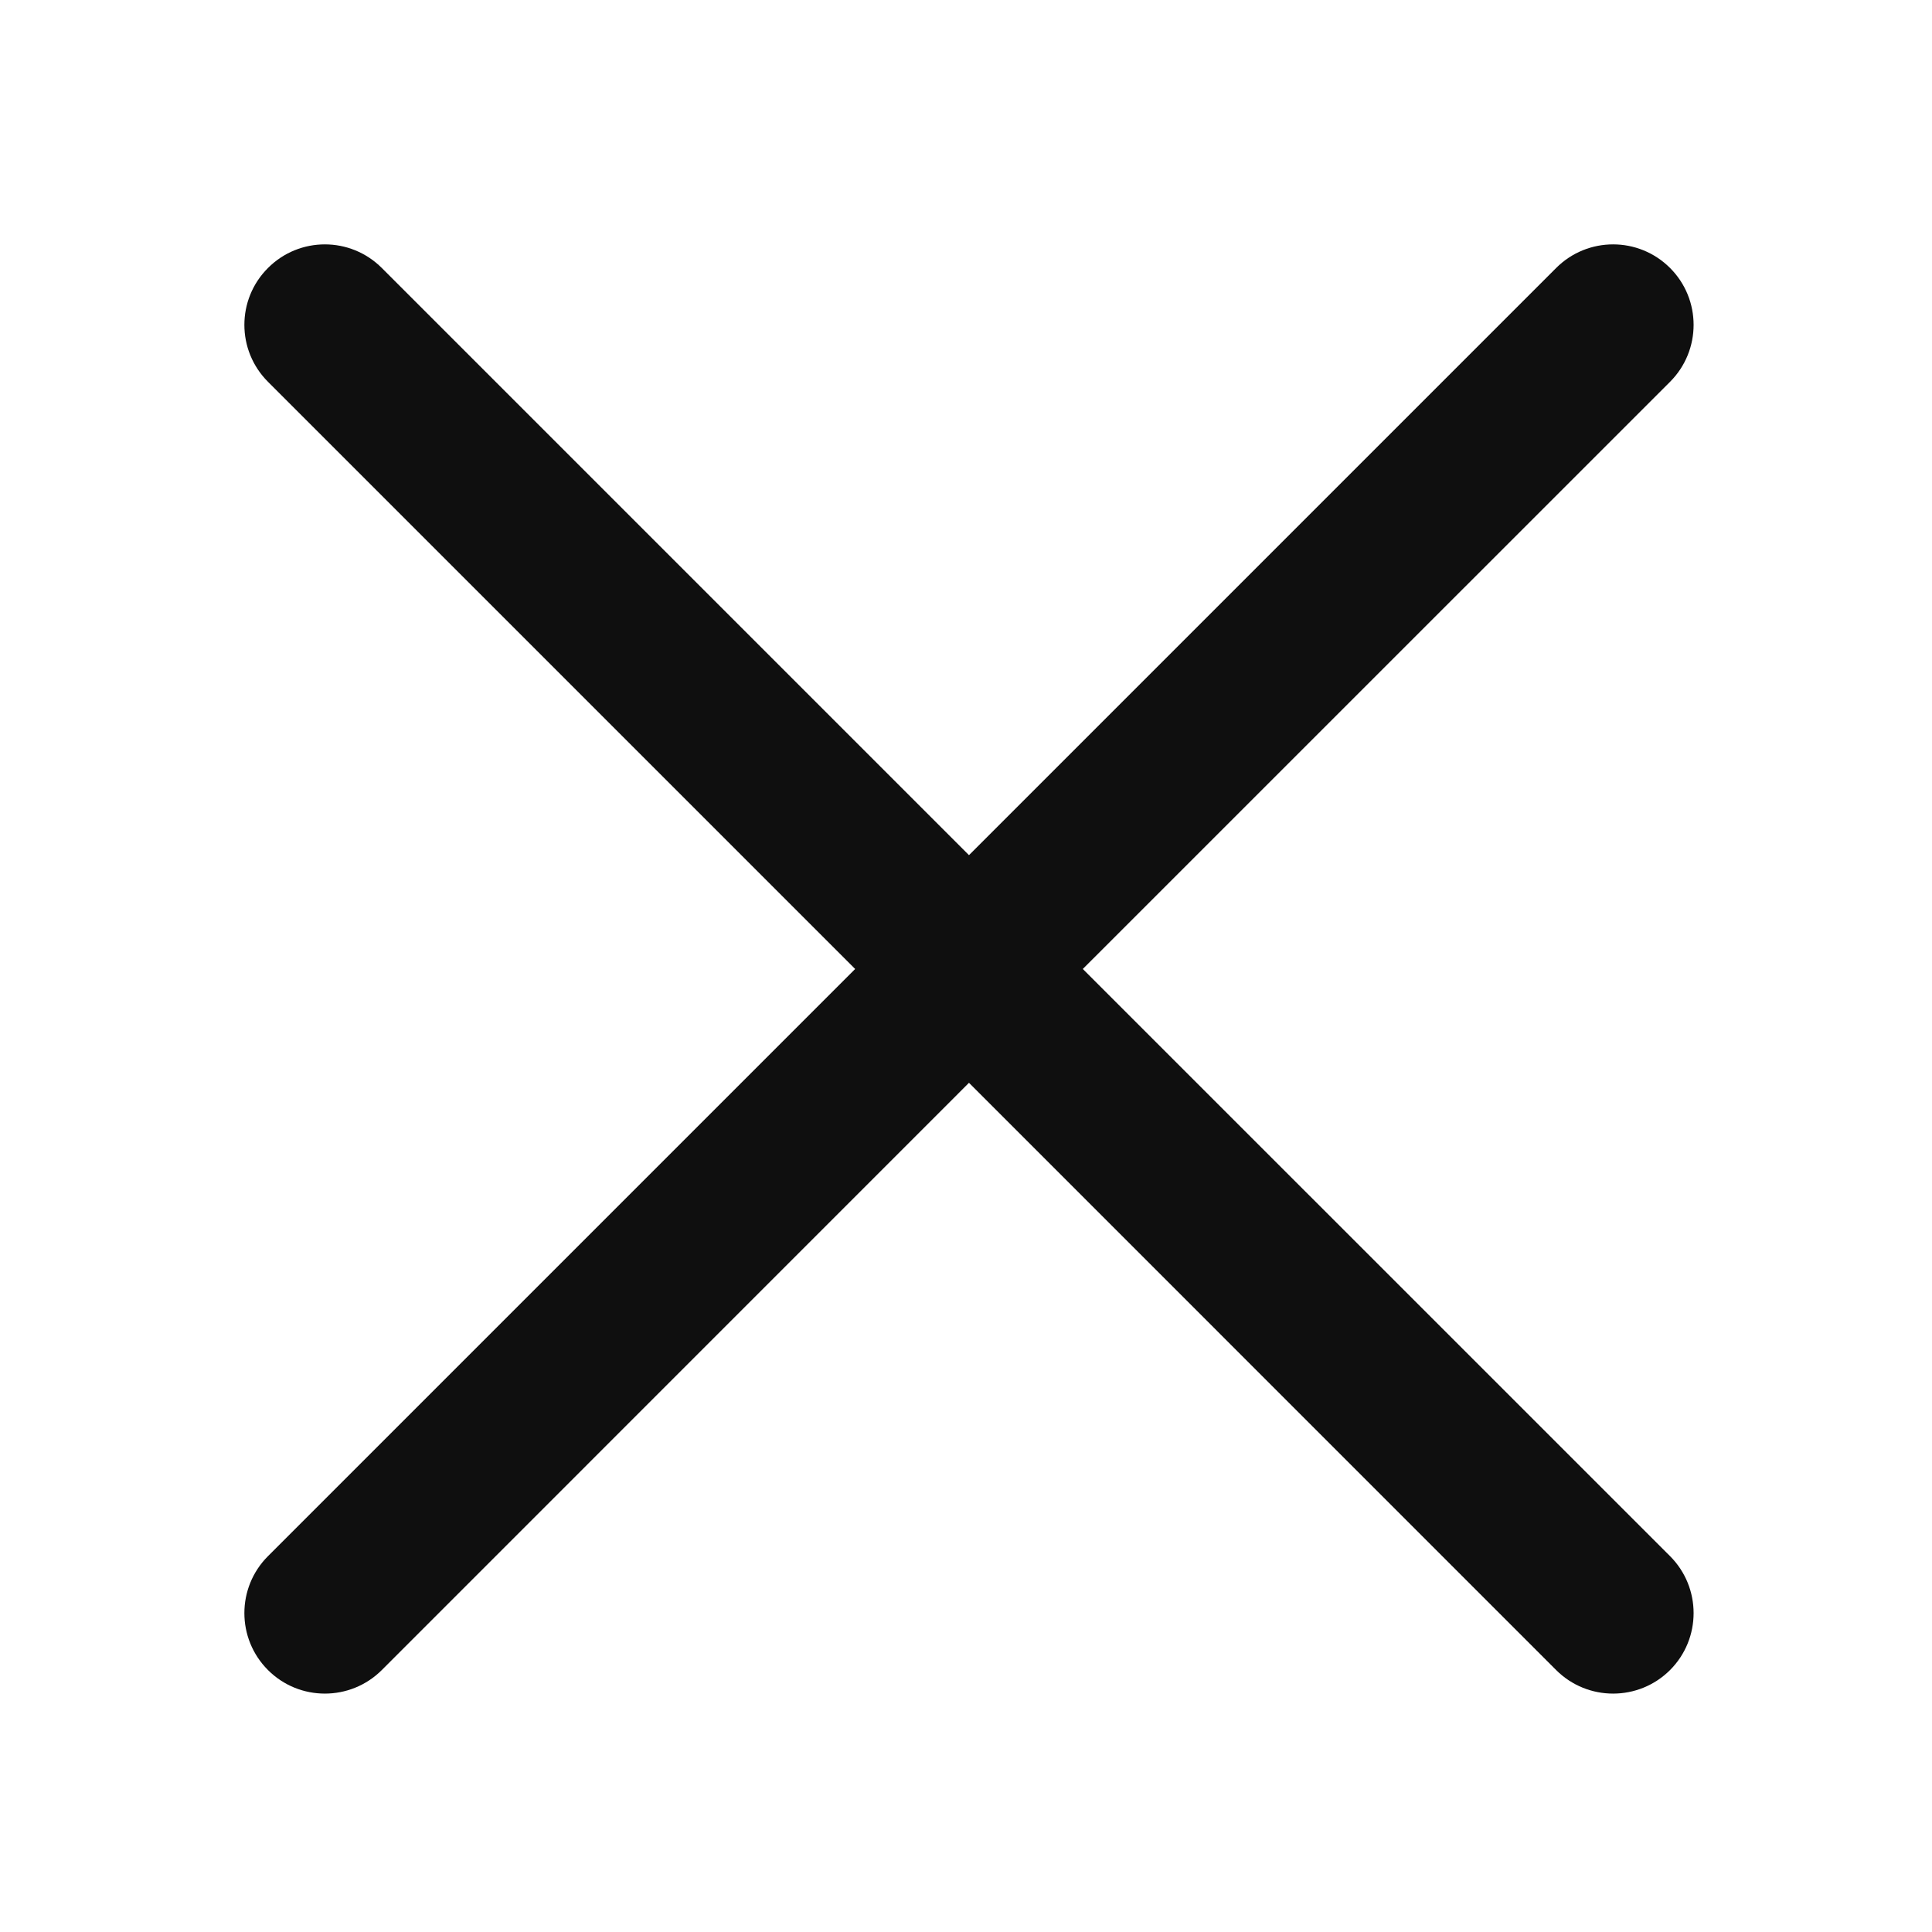
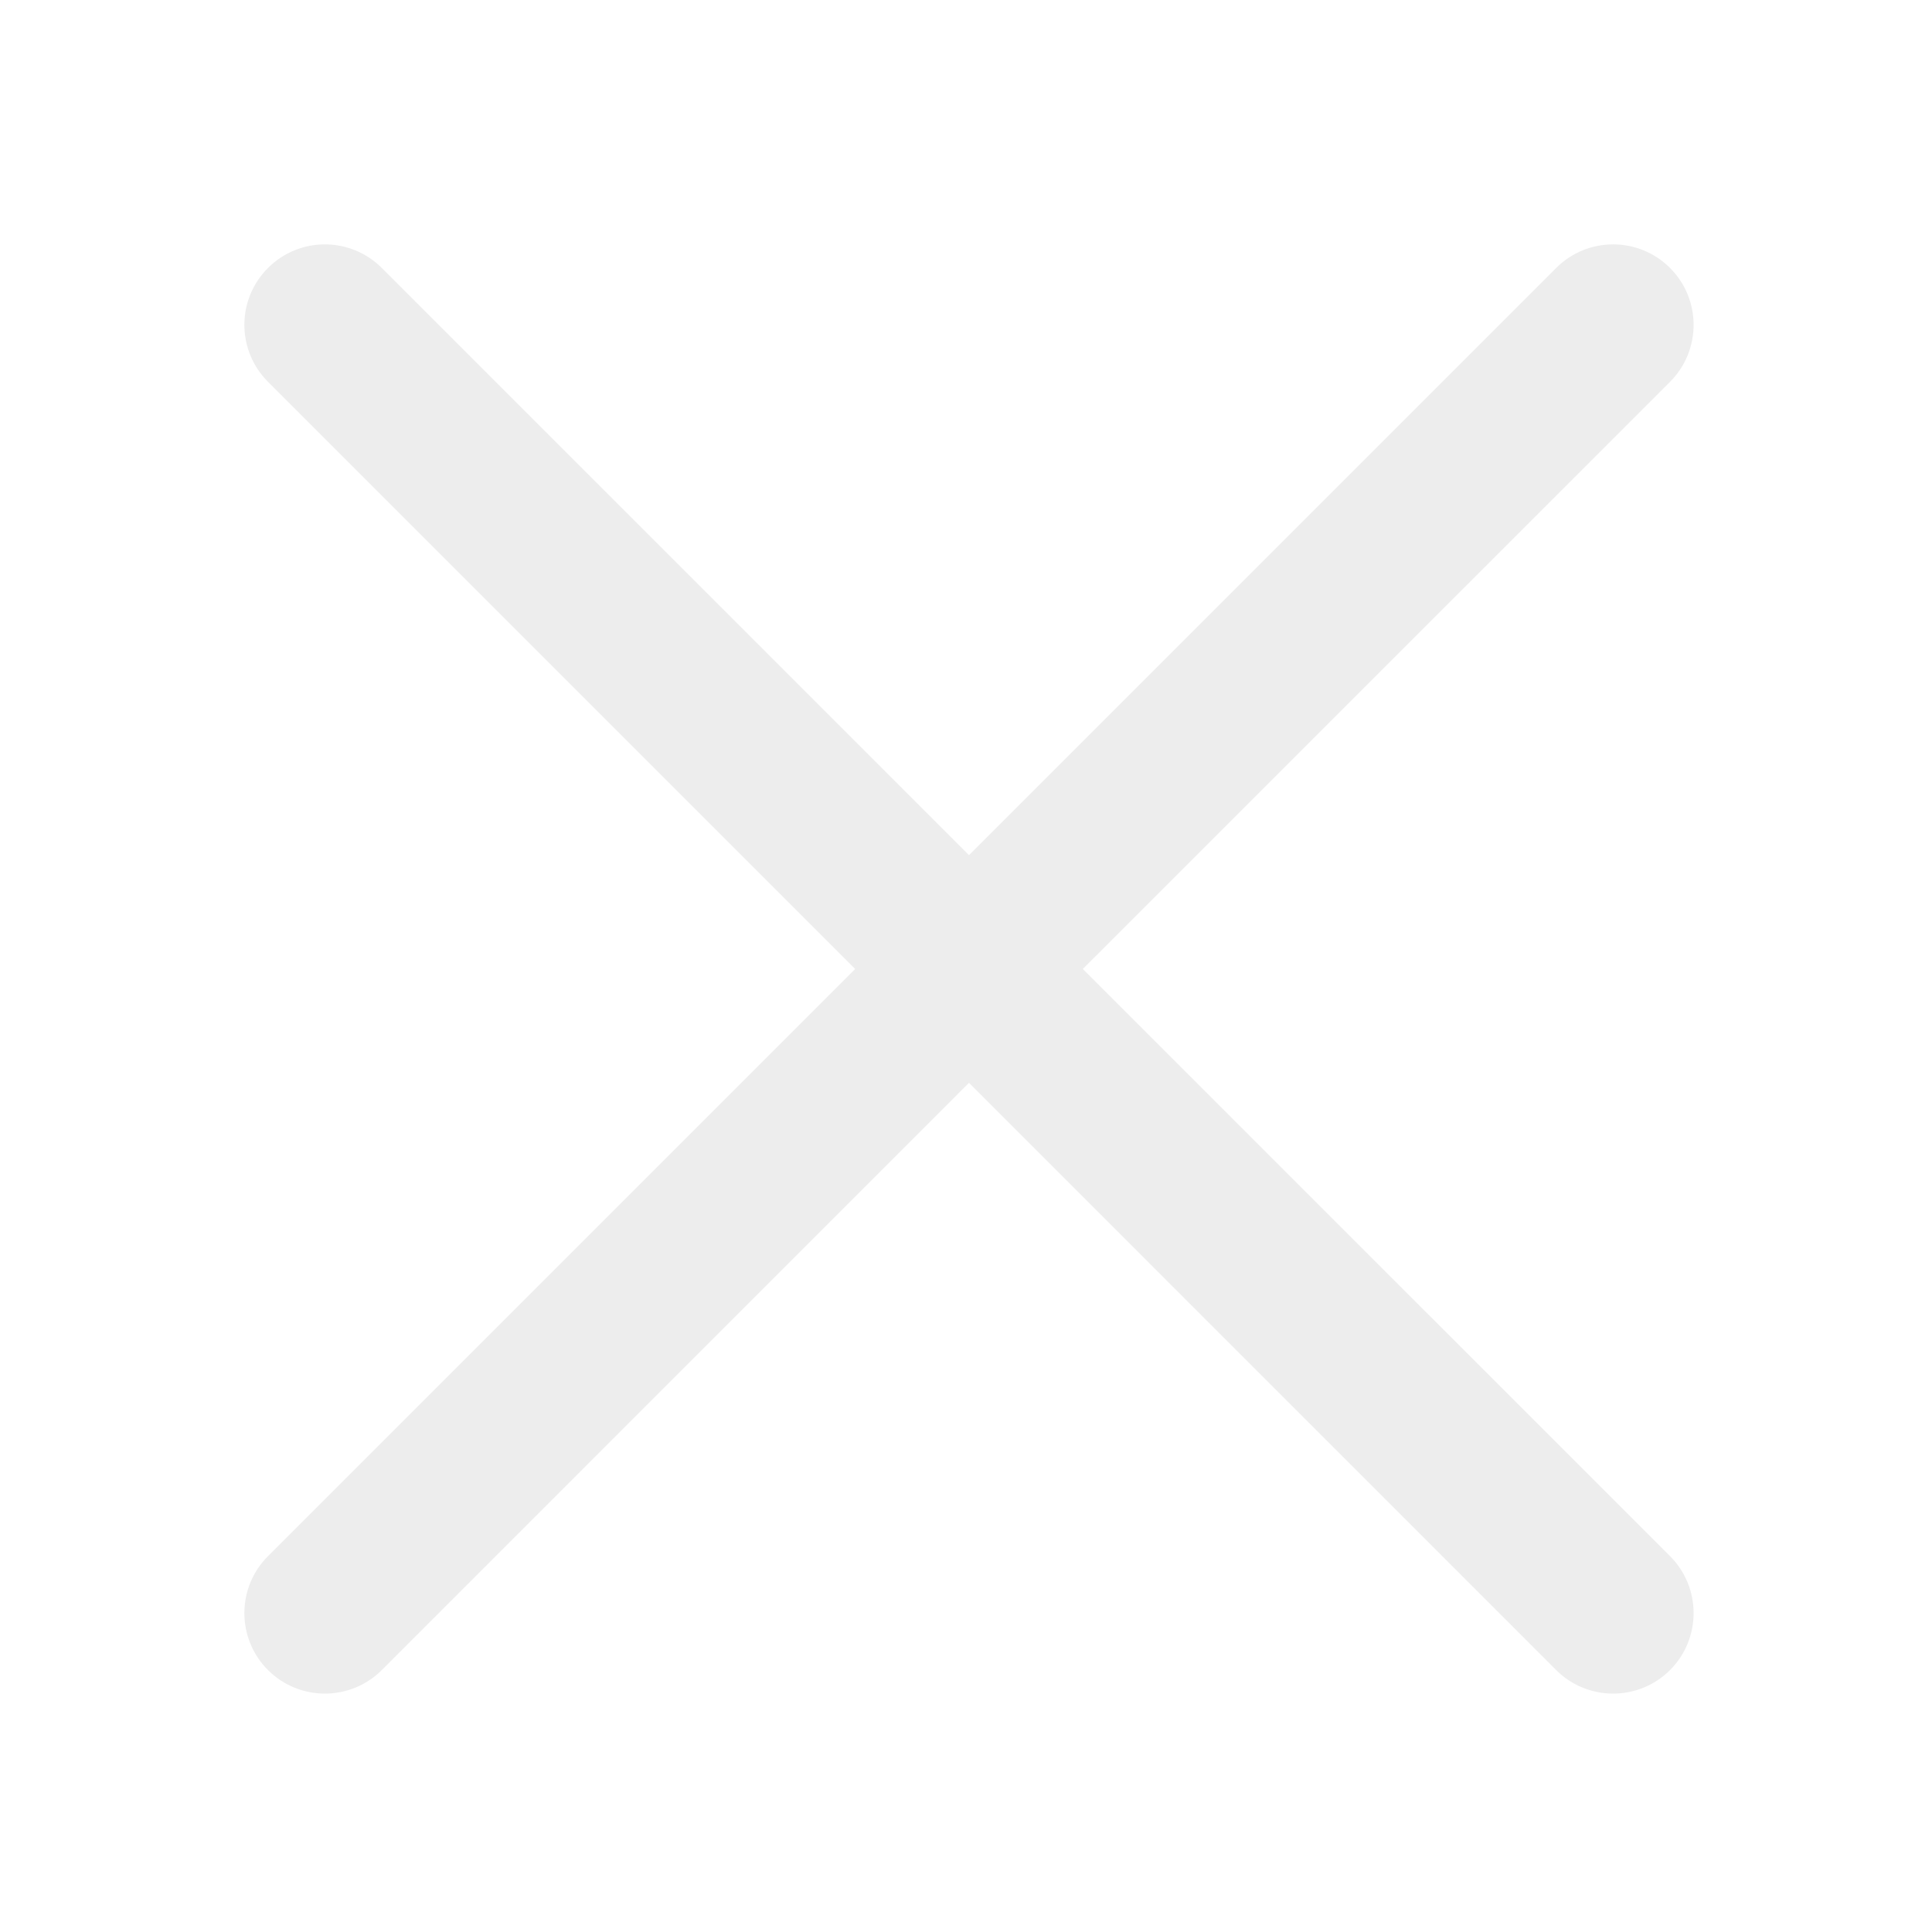
<svg xmlns="http://www.w3.org/2000/svg" width="800px" height="800px" viewBox="0 0 24 24" fill="none">
-   <path d="M20.746 3.329C20.355 2.938 19.722 2.938 19.331 3.329L12.037 10.623L4.743 3.329C4.352 2.938 3.719 2.938 3.329 3.329C2.938 3.719 2.938 4.352 3.329 4.743L10.623 12.037L3.329 19.331C2.938 19.722 2.938 20.355 3.329 20.746C3.719 21.136 4.352 21.136 4.743 20.746L12.037 13.451L19.331 20.746C19.722 21.136 20.355 21.136 20.746 20.746C21.136 20.355 21.136 19.722 20.746 19.331L13.451 12.037L20.746 4.743C21.136 4.352 21.136 3.719 20.746 3.329Z" fill="#0F0F0F" />
+   <path d="M20.746 3.329C20.355 2.938 19.722 2.938 19.331 3.329L12.037 10.623L4.743 3.329C4.352 2.938 3.719 2.938 3.329 3.329C2.938 3.719 2.938 4.352 3.329 4.743L10.623 12.037L3.329 19.331C2.938 19.722 2.938 20.355 3.329 20.746C3.719 21.136 4.352 21.136 4.743 20.746L12.037 13.451L19.331 20.746C19.722 21.136 20.355 21.136 20.746 20.746C21.136 20.355 21.136 19.722 20.746 19.331L13.451 12.037L20.746 4.743C21.136 4.352 21.136 3.719 20.746 3.329Z" fill="#ededed" />
</svg>
